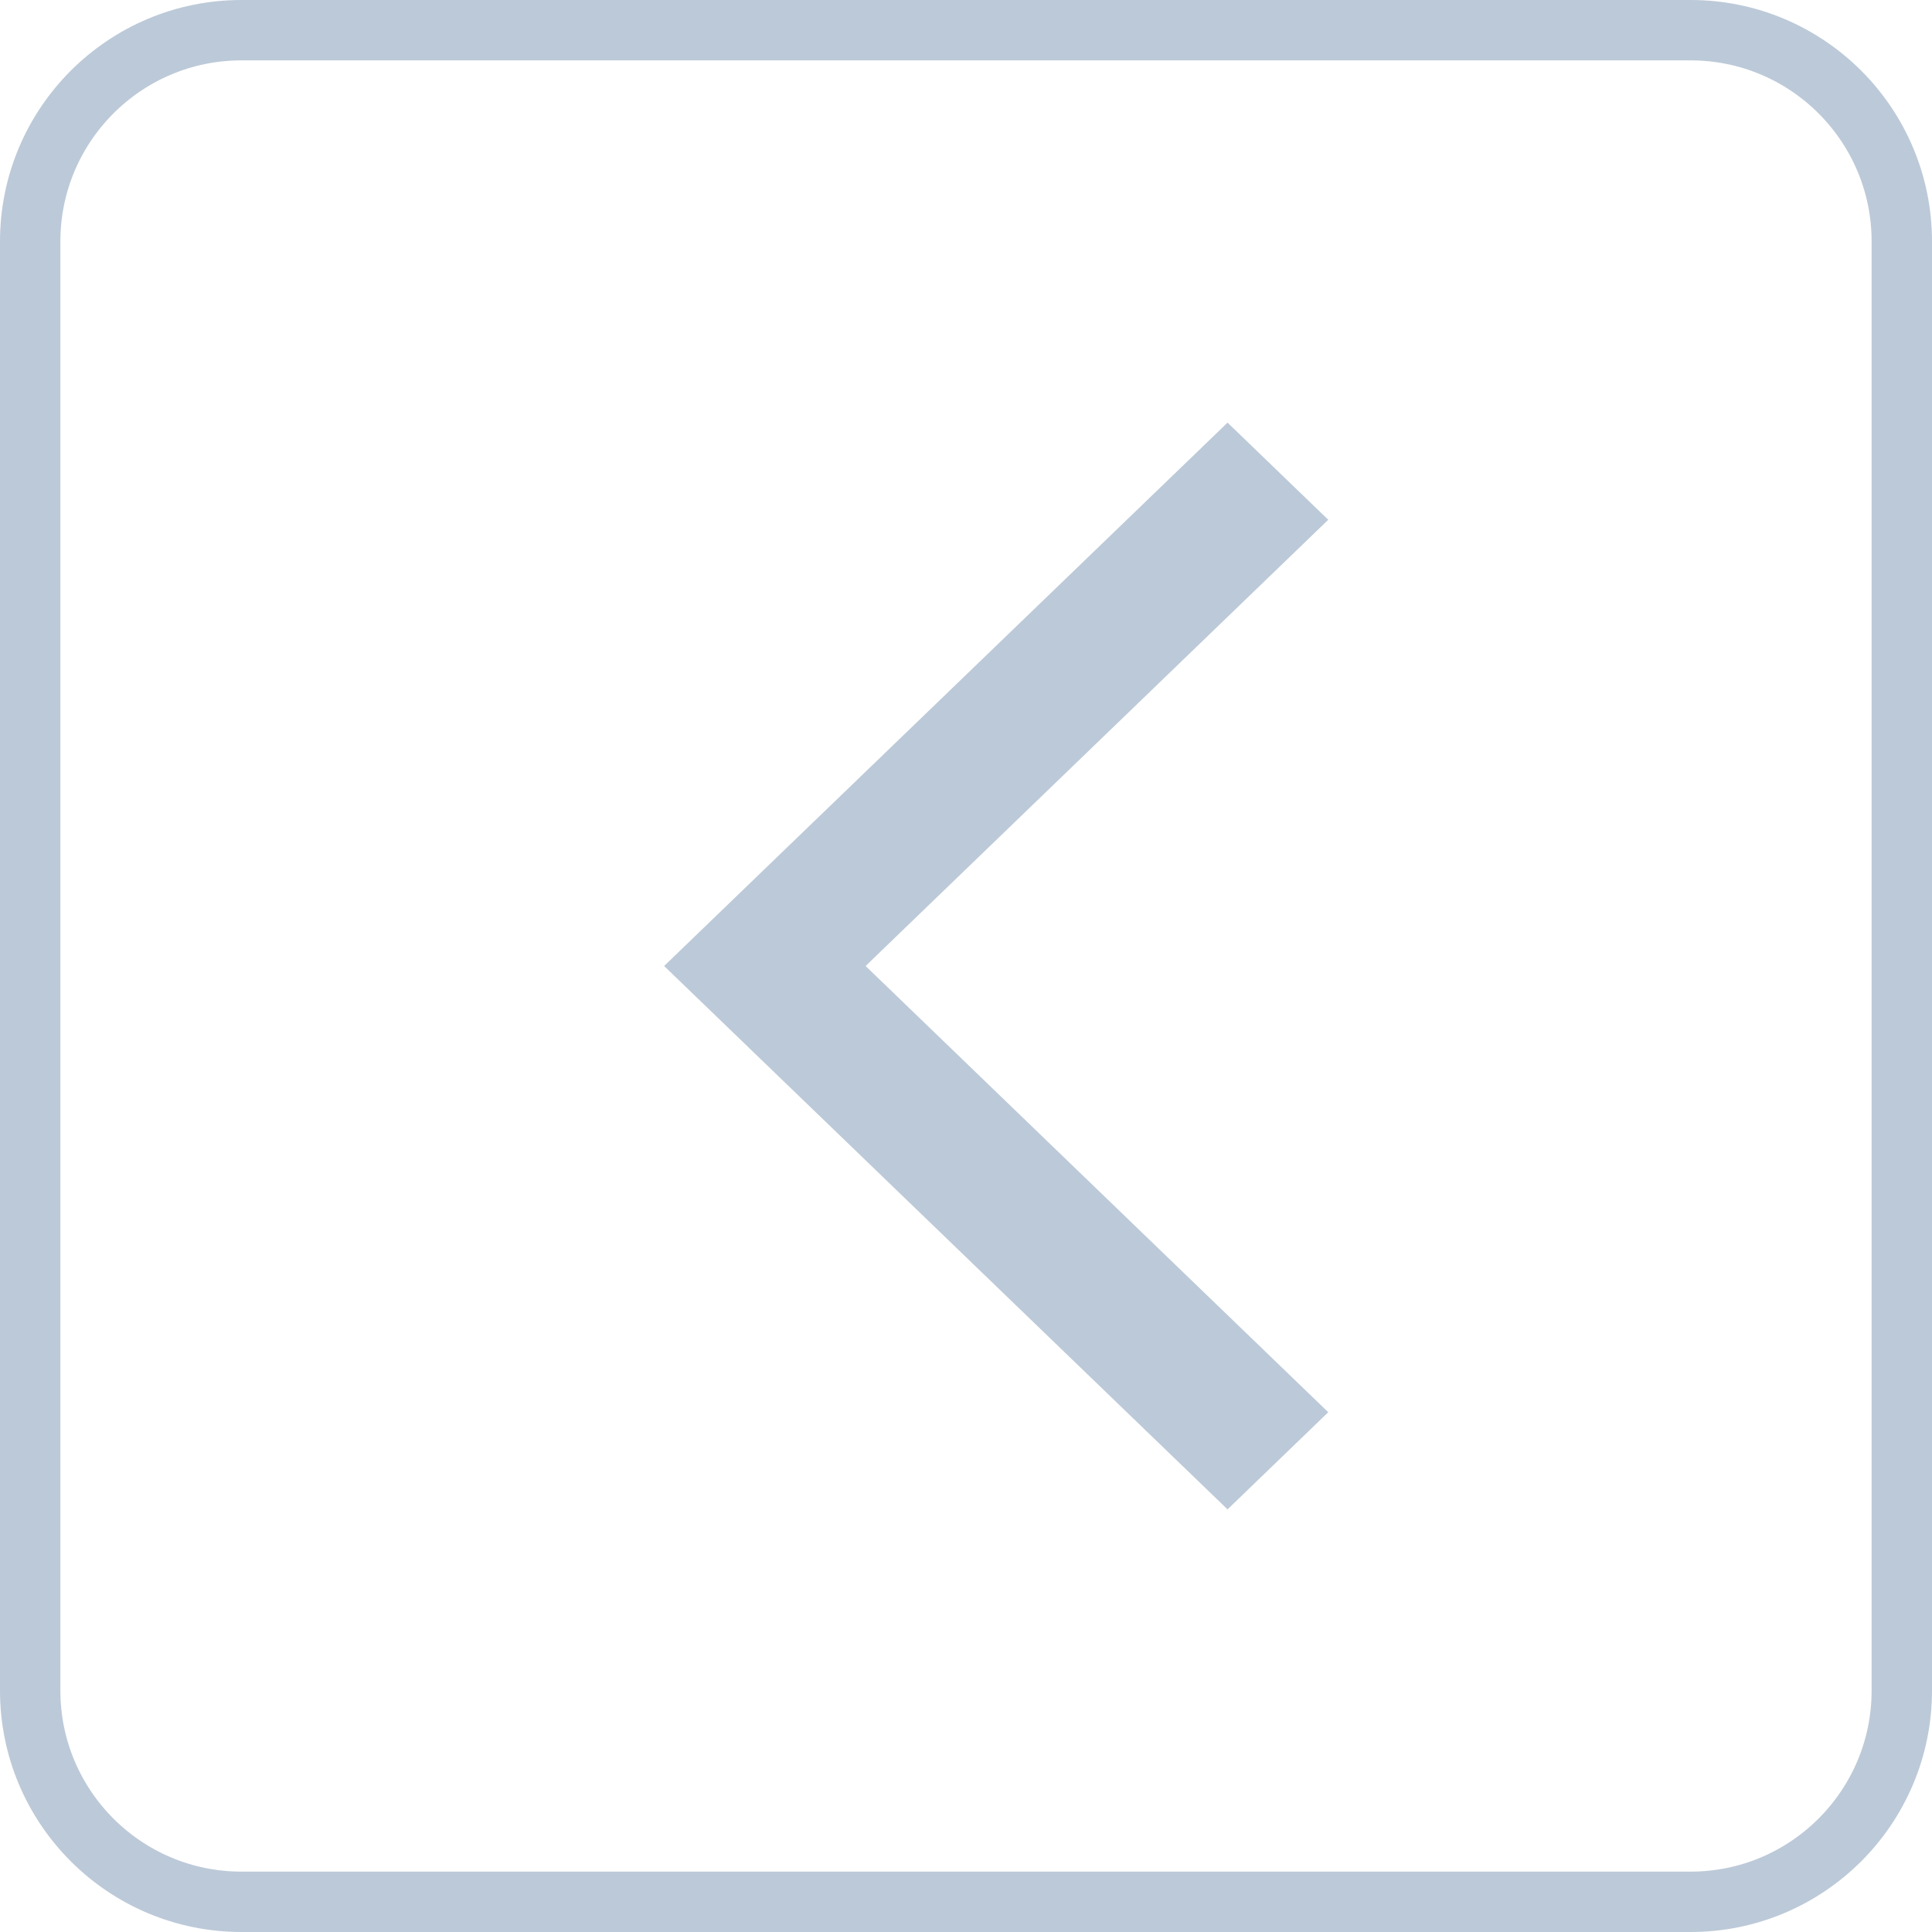
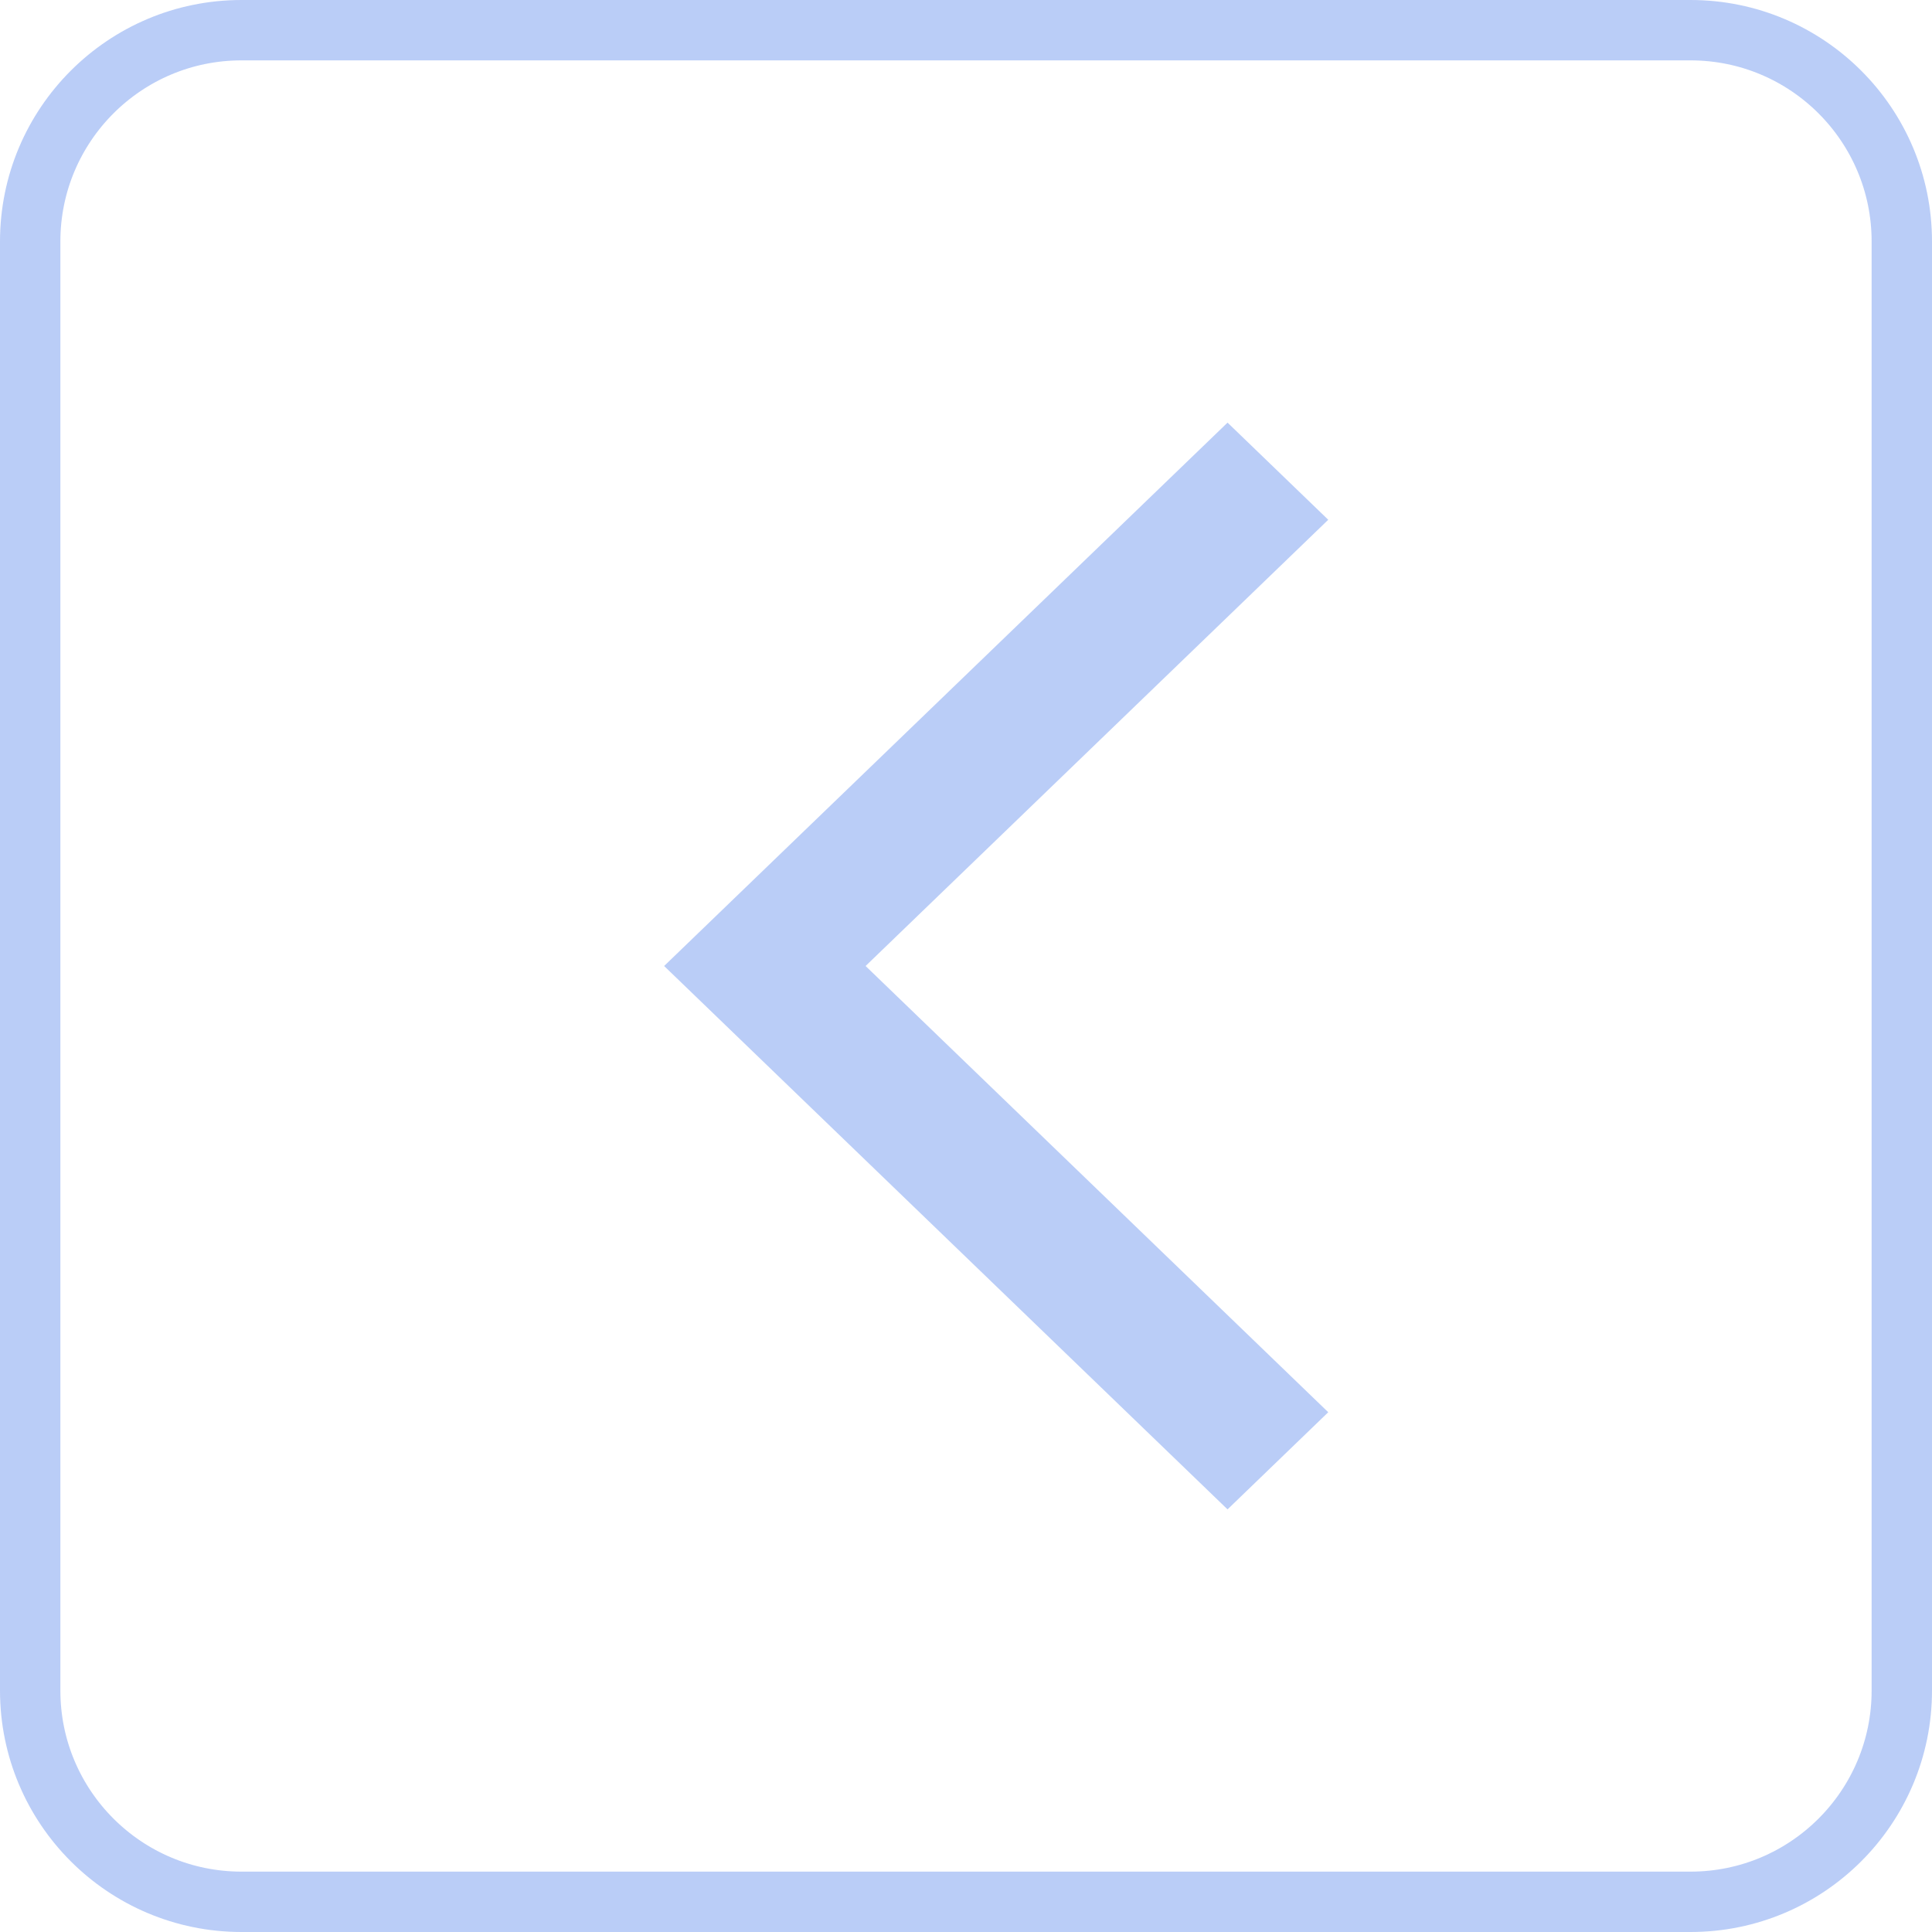
<svg xmlns="http://www.w3.org/2000/svg" width="32" height="32" viewBox="0 0 32 32" fill="none">
-   <path d="M22 8.609L20.332 7L11 16L20.332 25L22 23.391L14.337 16L22 8.609Z" fill="#214A7E" fill-opacity="0.3" />
-   <rect x="0.5" y="0.5" width="31" height="31" rx="3.5" stroke="#214A7E" stroke-opacity="0.3" />
+   <path d="M22 8.609L20.332 7L11 16L20.332 25L22 23.391L14.337 16L22 8.609Z" fill="#1958e3" fill-opacity="0.3" />
+   <rect x="0.5" y="0.5" width="31" height="31" rx="3.5" stroke="#1958e3" stroke-opacity="0.3" />
</svg>
